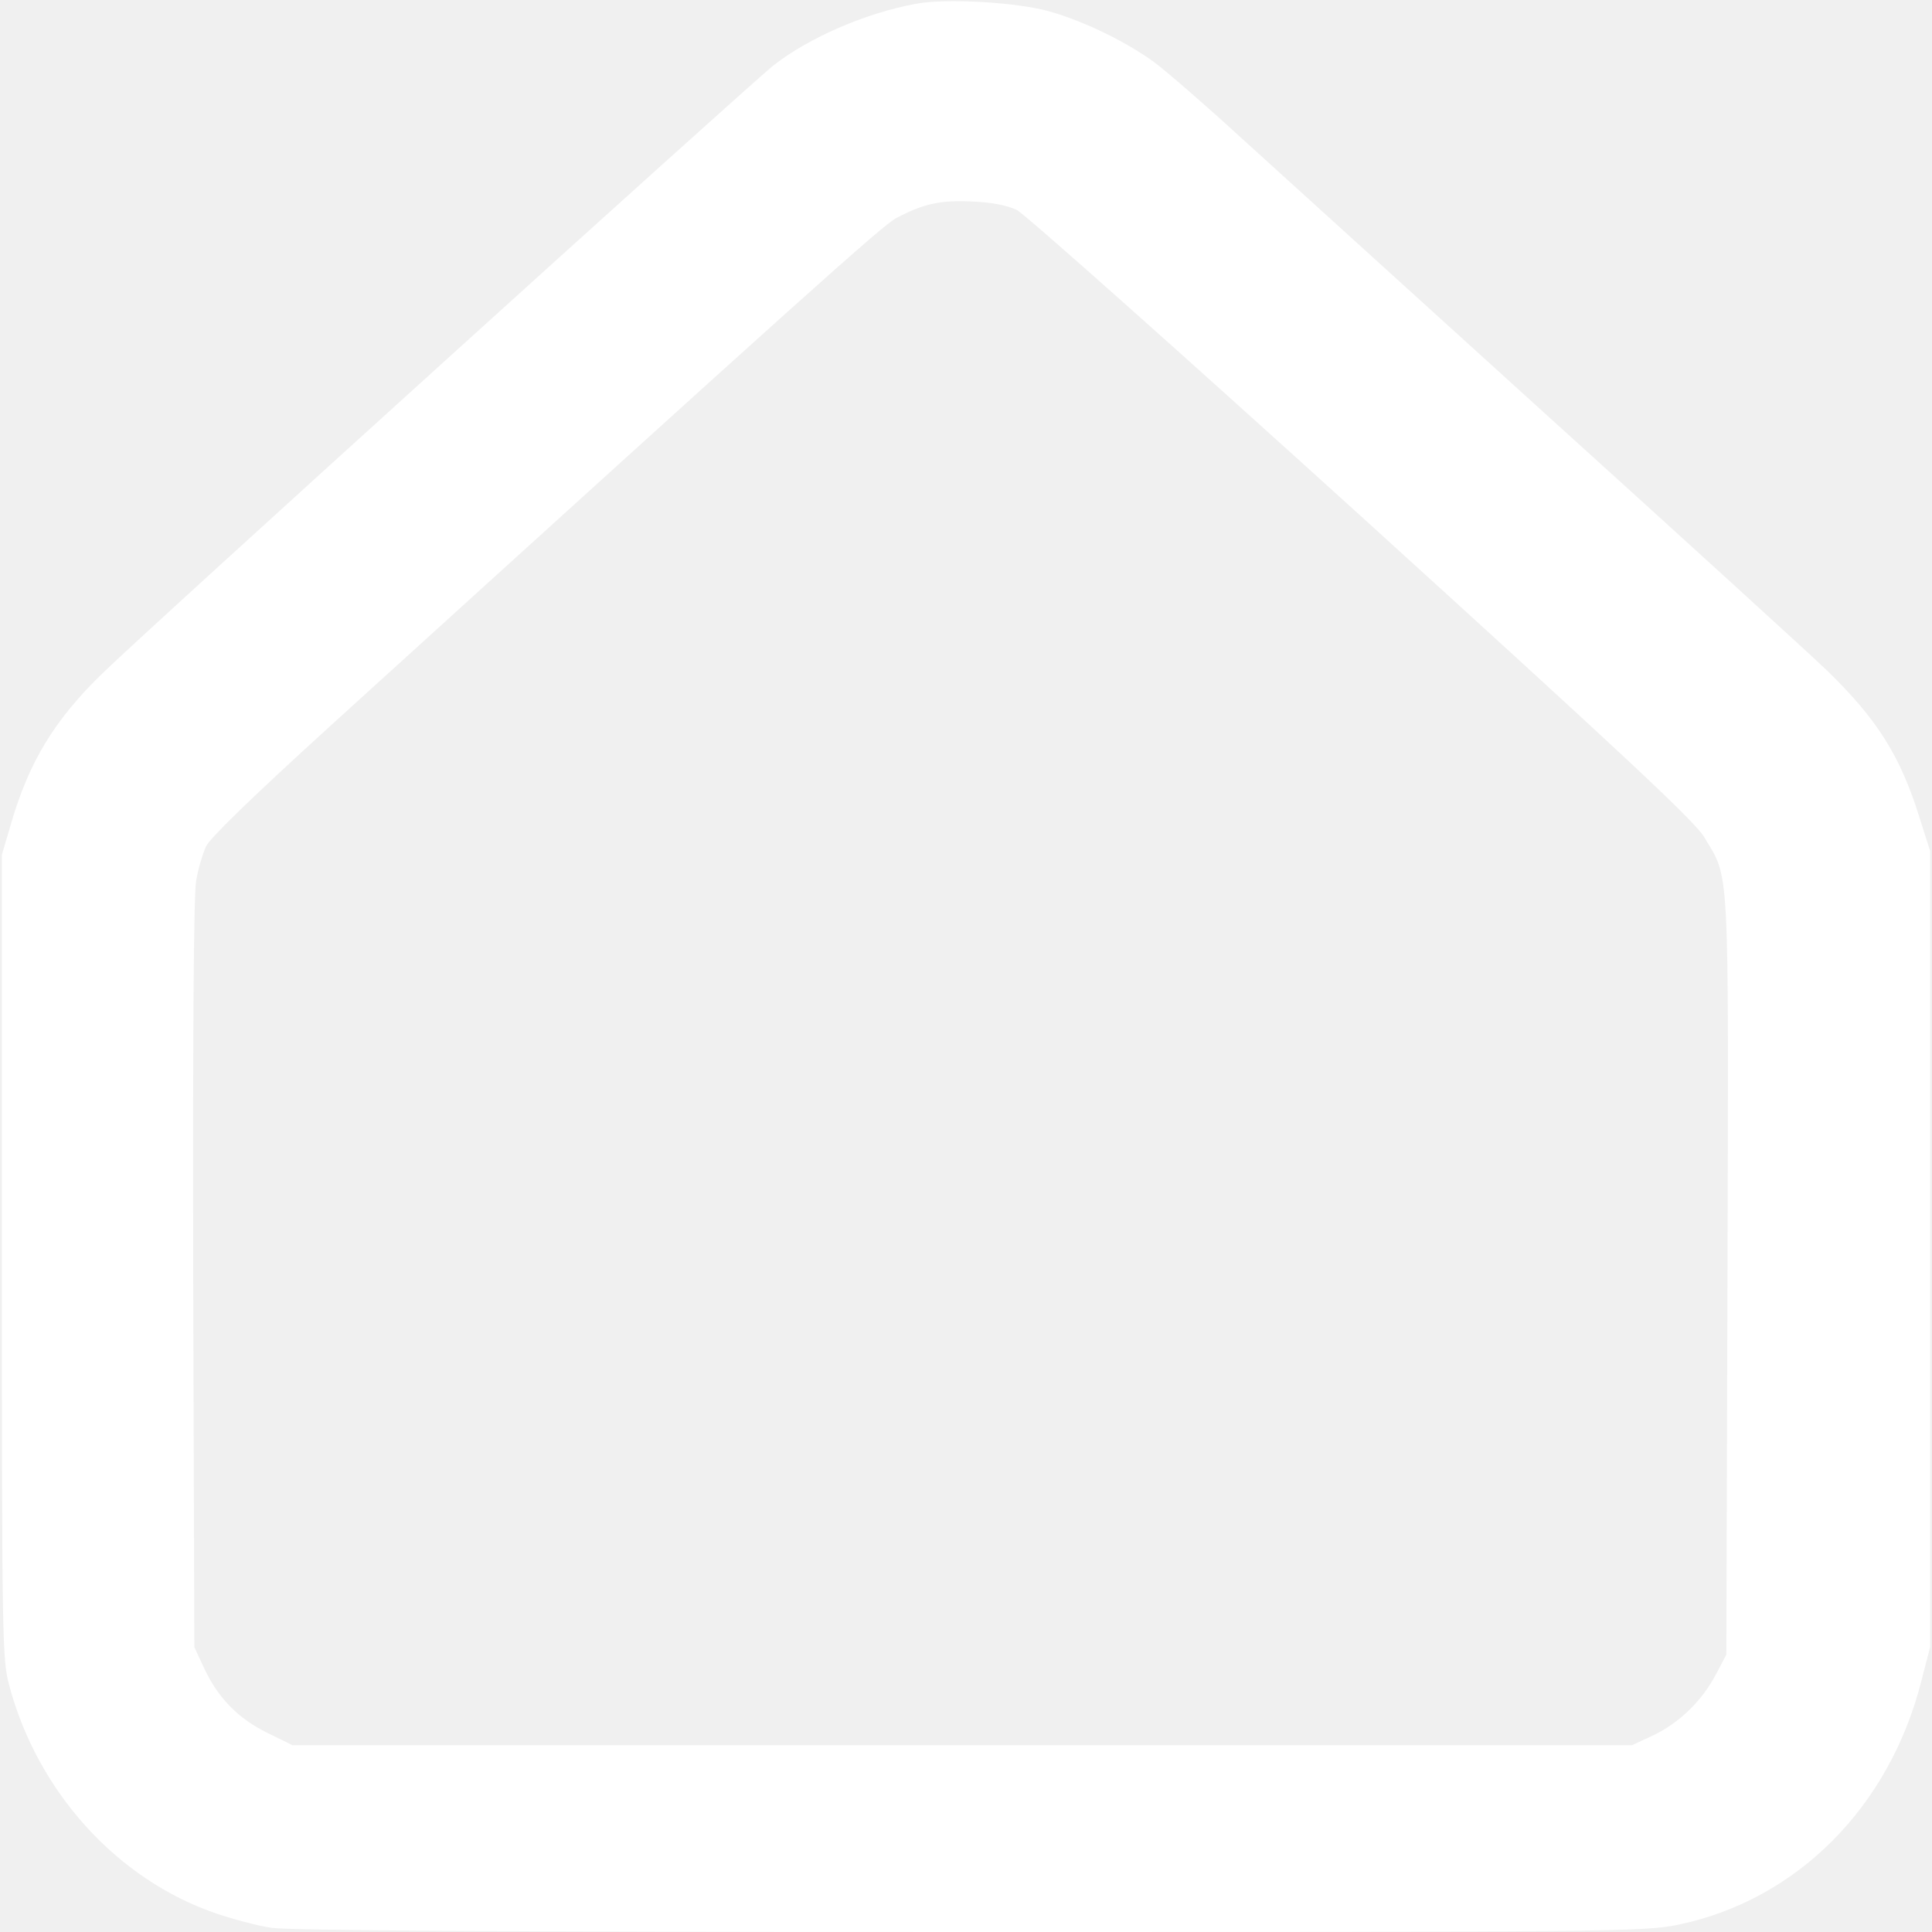
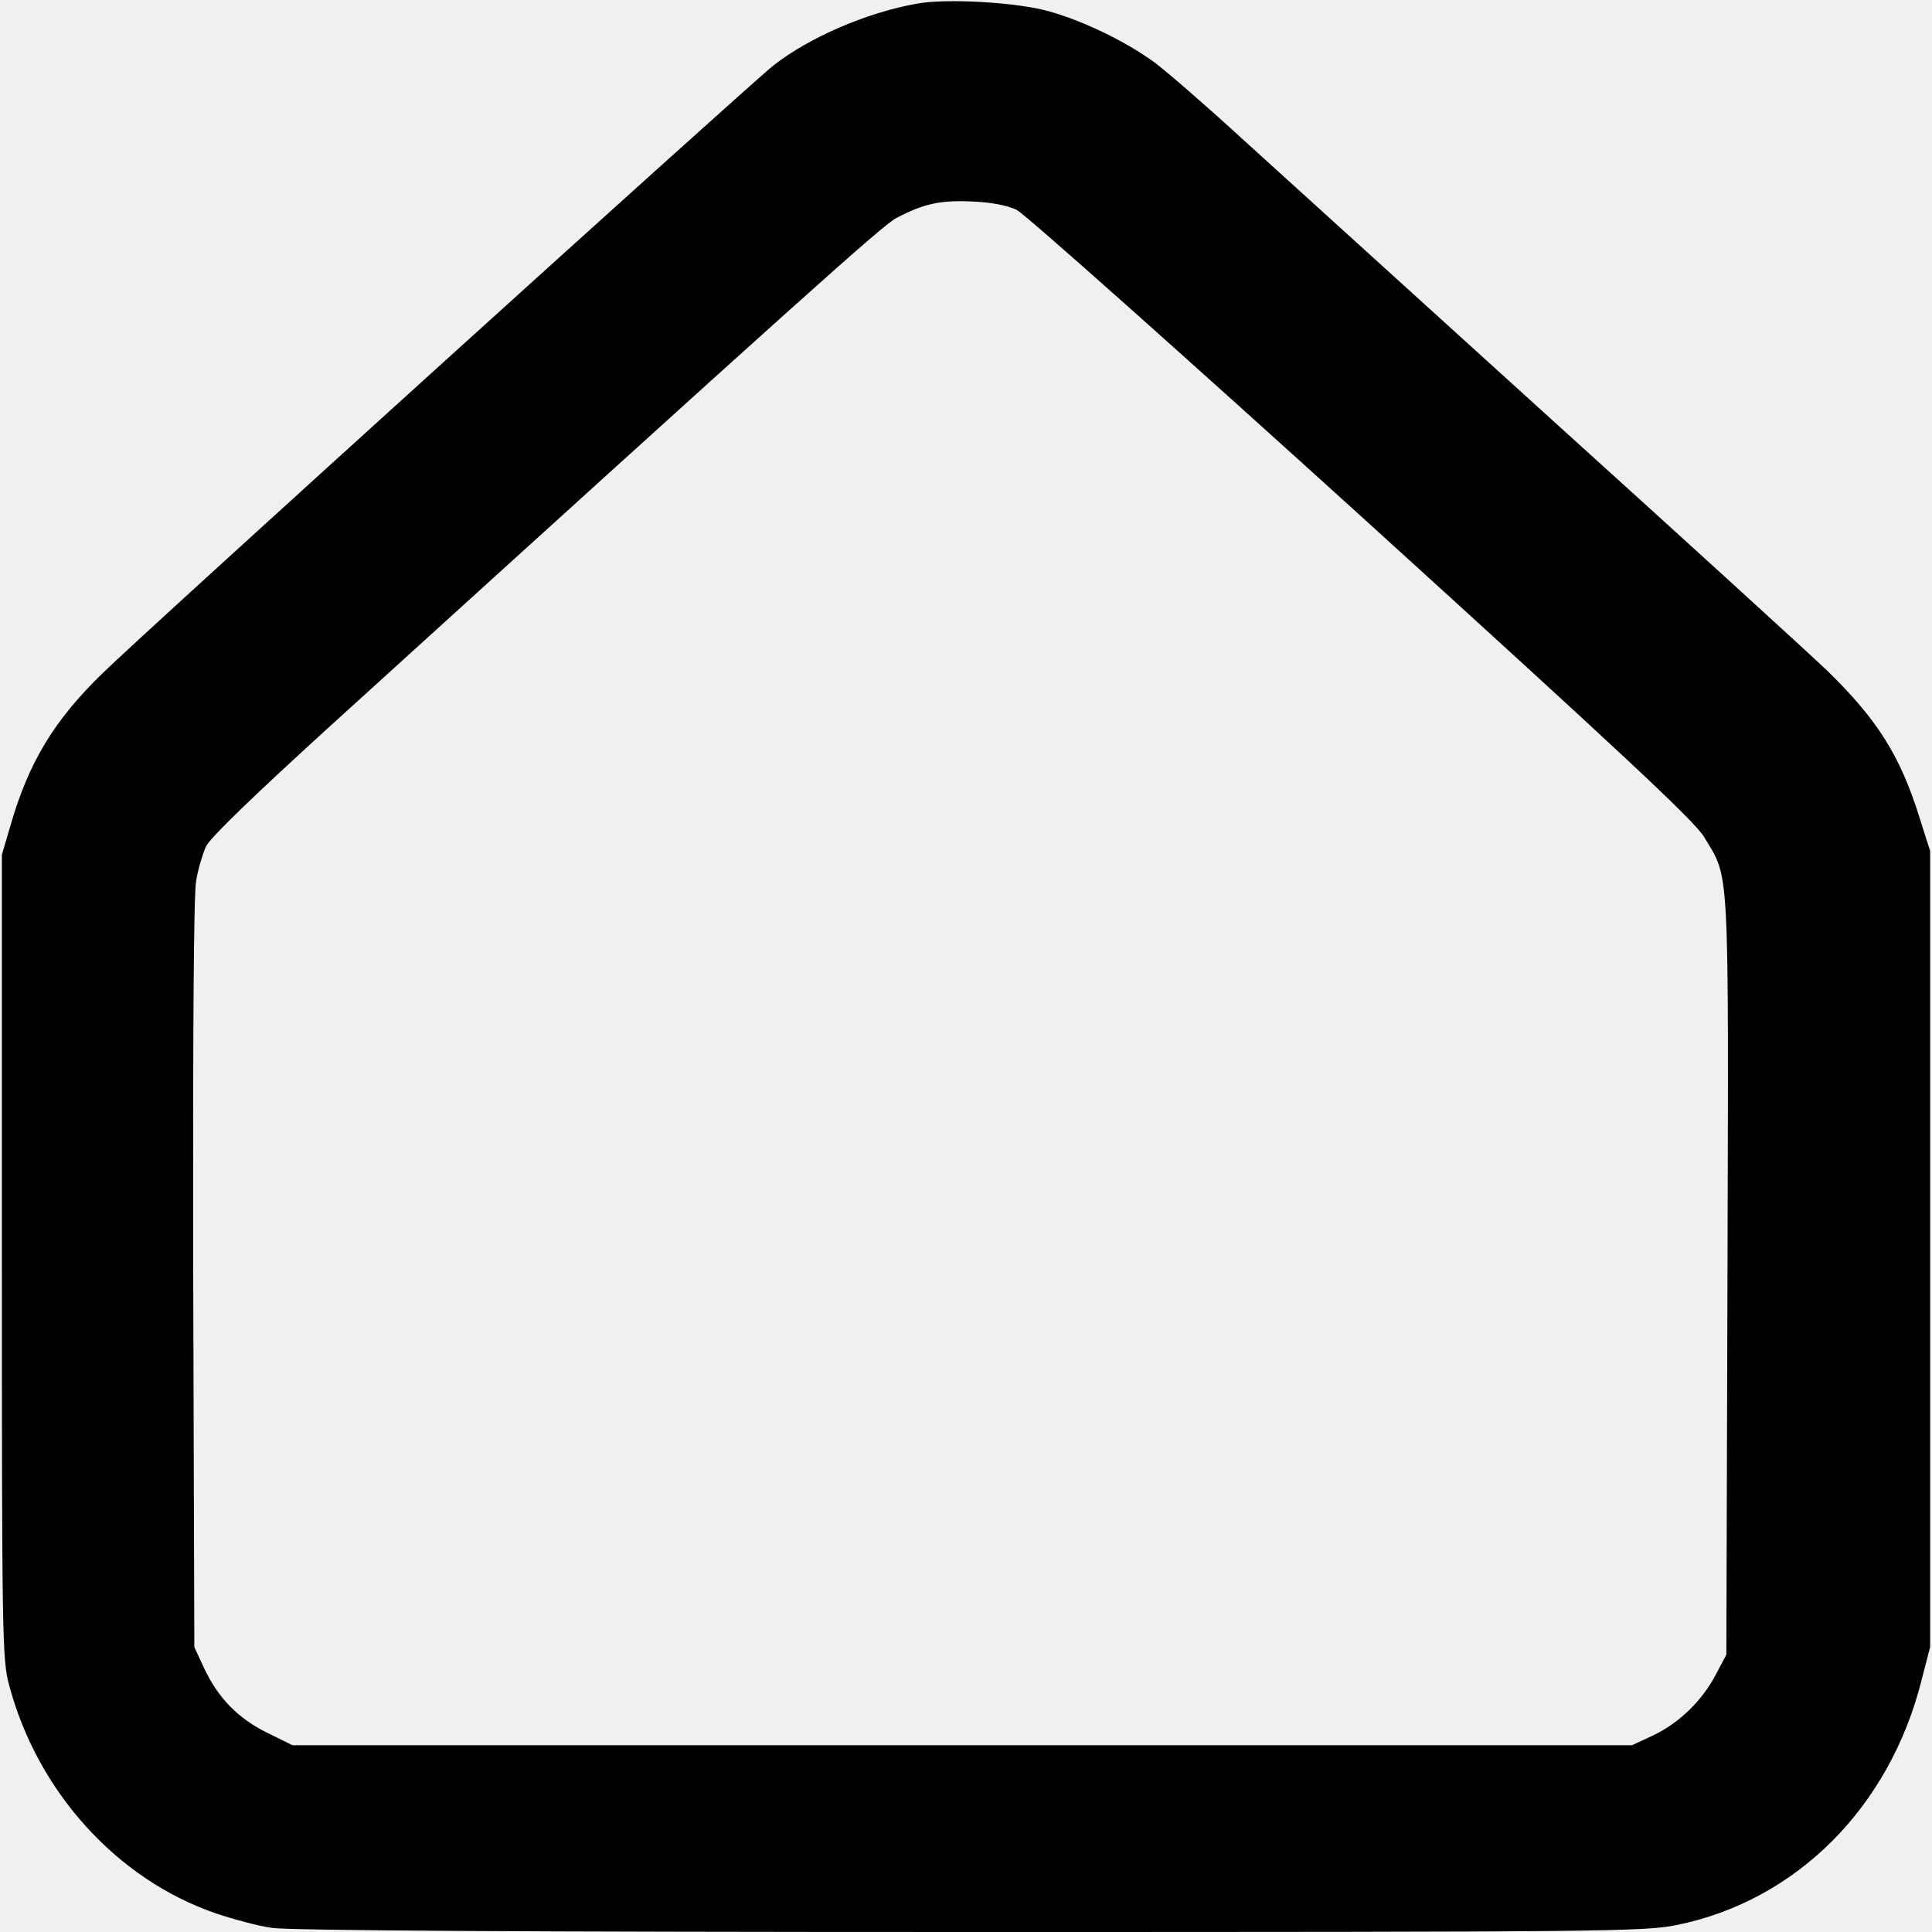
<svg xmlns="http://www.w3.org/2000/svg" version="1.0" width="512pt" height="512pt" viewBox="0 0 512 512" preserveAspectRatio="xMidYMid meet">
-   <g transform="translate(0,512) scale(0.1,-0.1)" fill="#ffffff" stroke="none">
+   <g transform="translate(0,512) scale(0.1,-0.1)" stroke="none">
    <path d="M2428 5110 c-133 -24 -285 -90 -379 -164 -62 -49 -1666 -1501 -1777 -1610 -128 -124 -196 -236 -244 -403 l-23 -78 0 -1065 c0 -1007 1 -1069 19 -1135 75 -283 286 -516 549 -606 45 -15 111 -33 147 -38 43 -7 659 -11 1850 -11 1705 0 1789 1 1876 19 315 65 561 311 646 647 l23 89 0 1055 0 1055 -28 88 c-51 164 -112 260 -243 388 -49 47 -379 348 -734 669 -355 322 -724 657 -820 744 -96 88 -200 178 -231 201 -74 54 -186 109 -279 135 -84 24 -274 35 -352 20z m266 -546 c21 -10 433 -377 915 -814 688 -625 882 -806 907 -848 68 -114 65 -50 62 -1162 l-3 -1005 -28 -53 c-37 -70 -97 -128 -166 -161 l-56 -26 -1775 0 -1775 0 -67 33 c-77 38 -130 92 -167 171 l-26 56 -3 989 c-1 627 1 1009 8 1043 5 30 17 70 26 90 11 23 126 134 328 318 1253 1138 1466 1329 1501 1347 72 38 117 48 200 44 52 -2 93 -10 119 -22z" />
  </g>
</svg>
